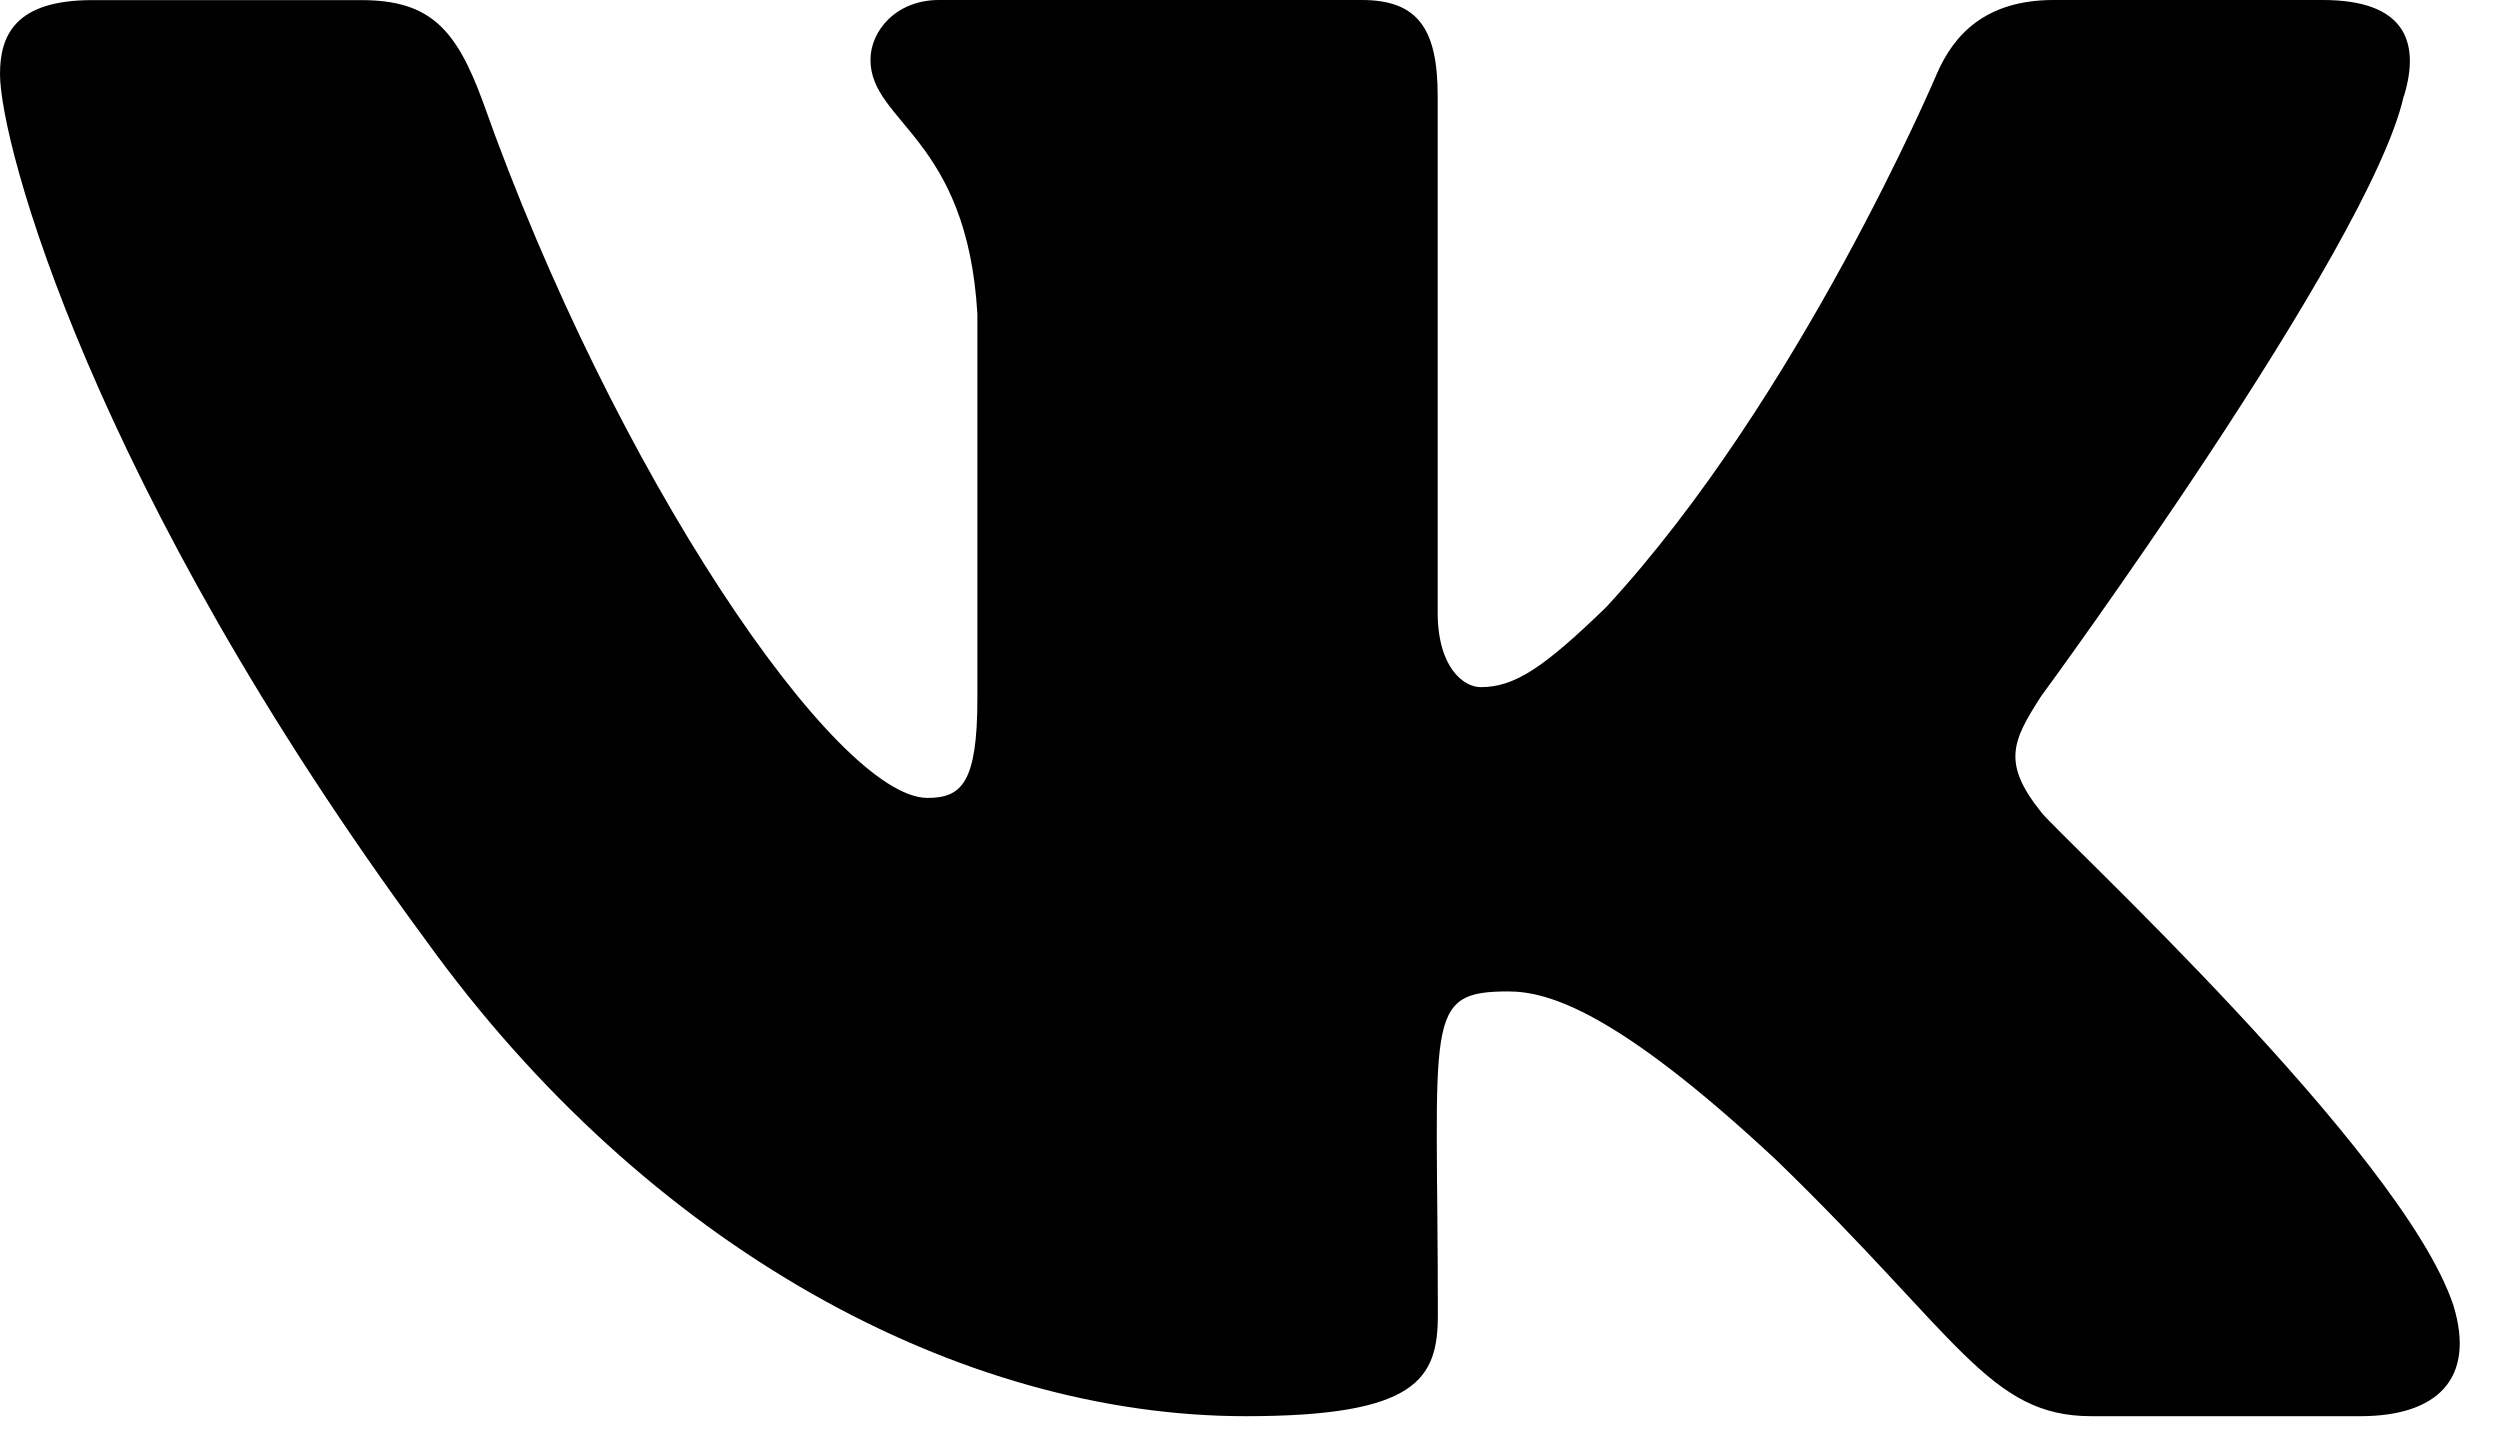
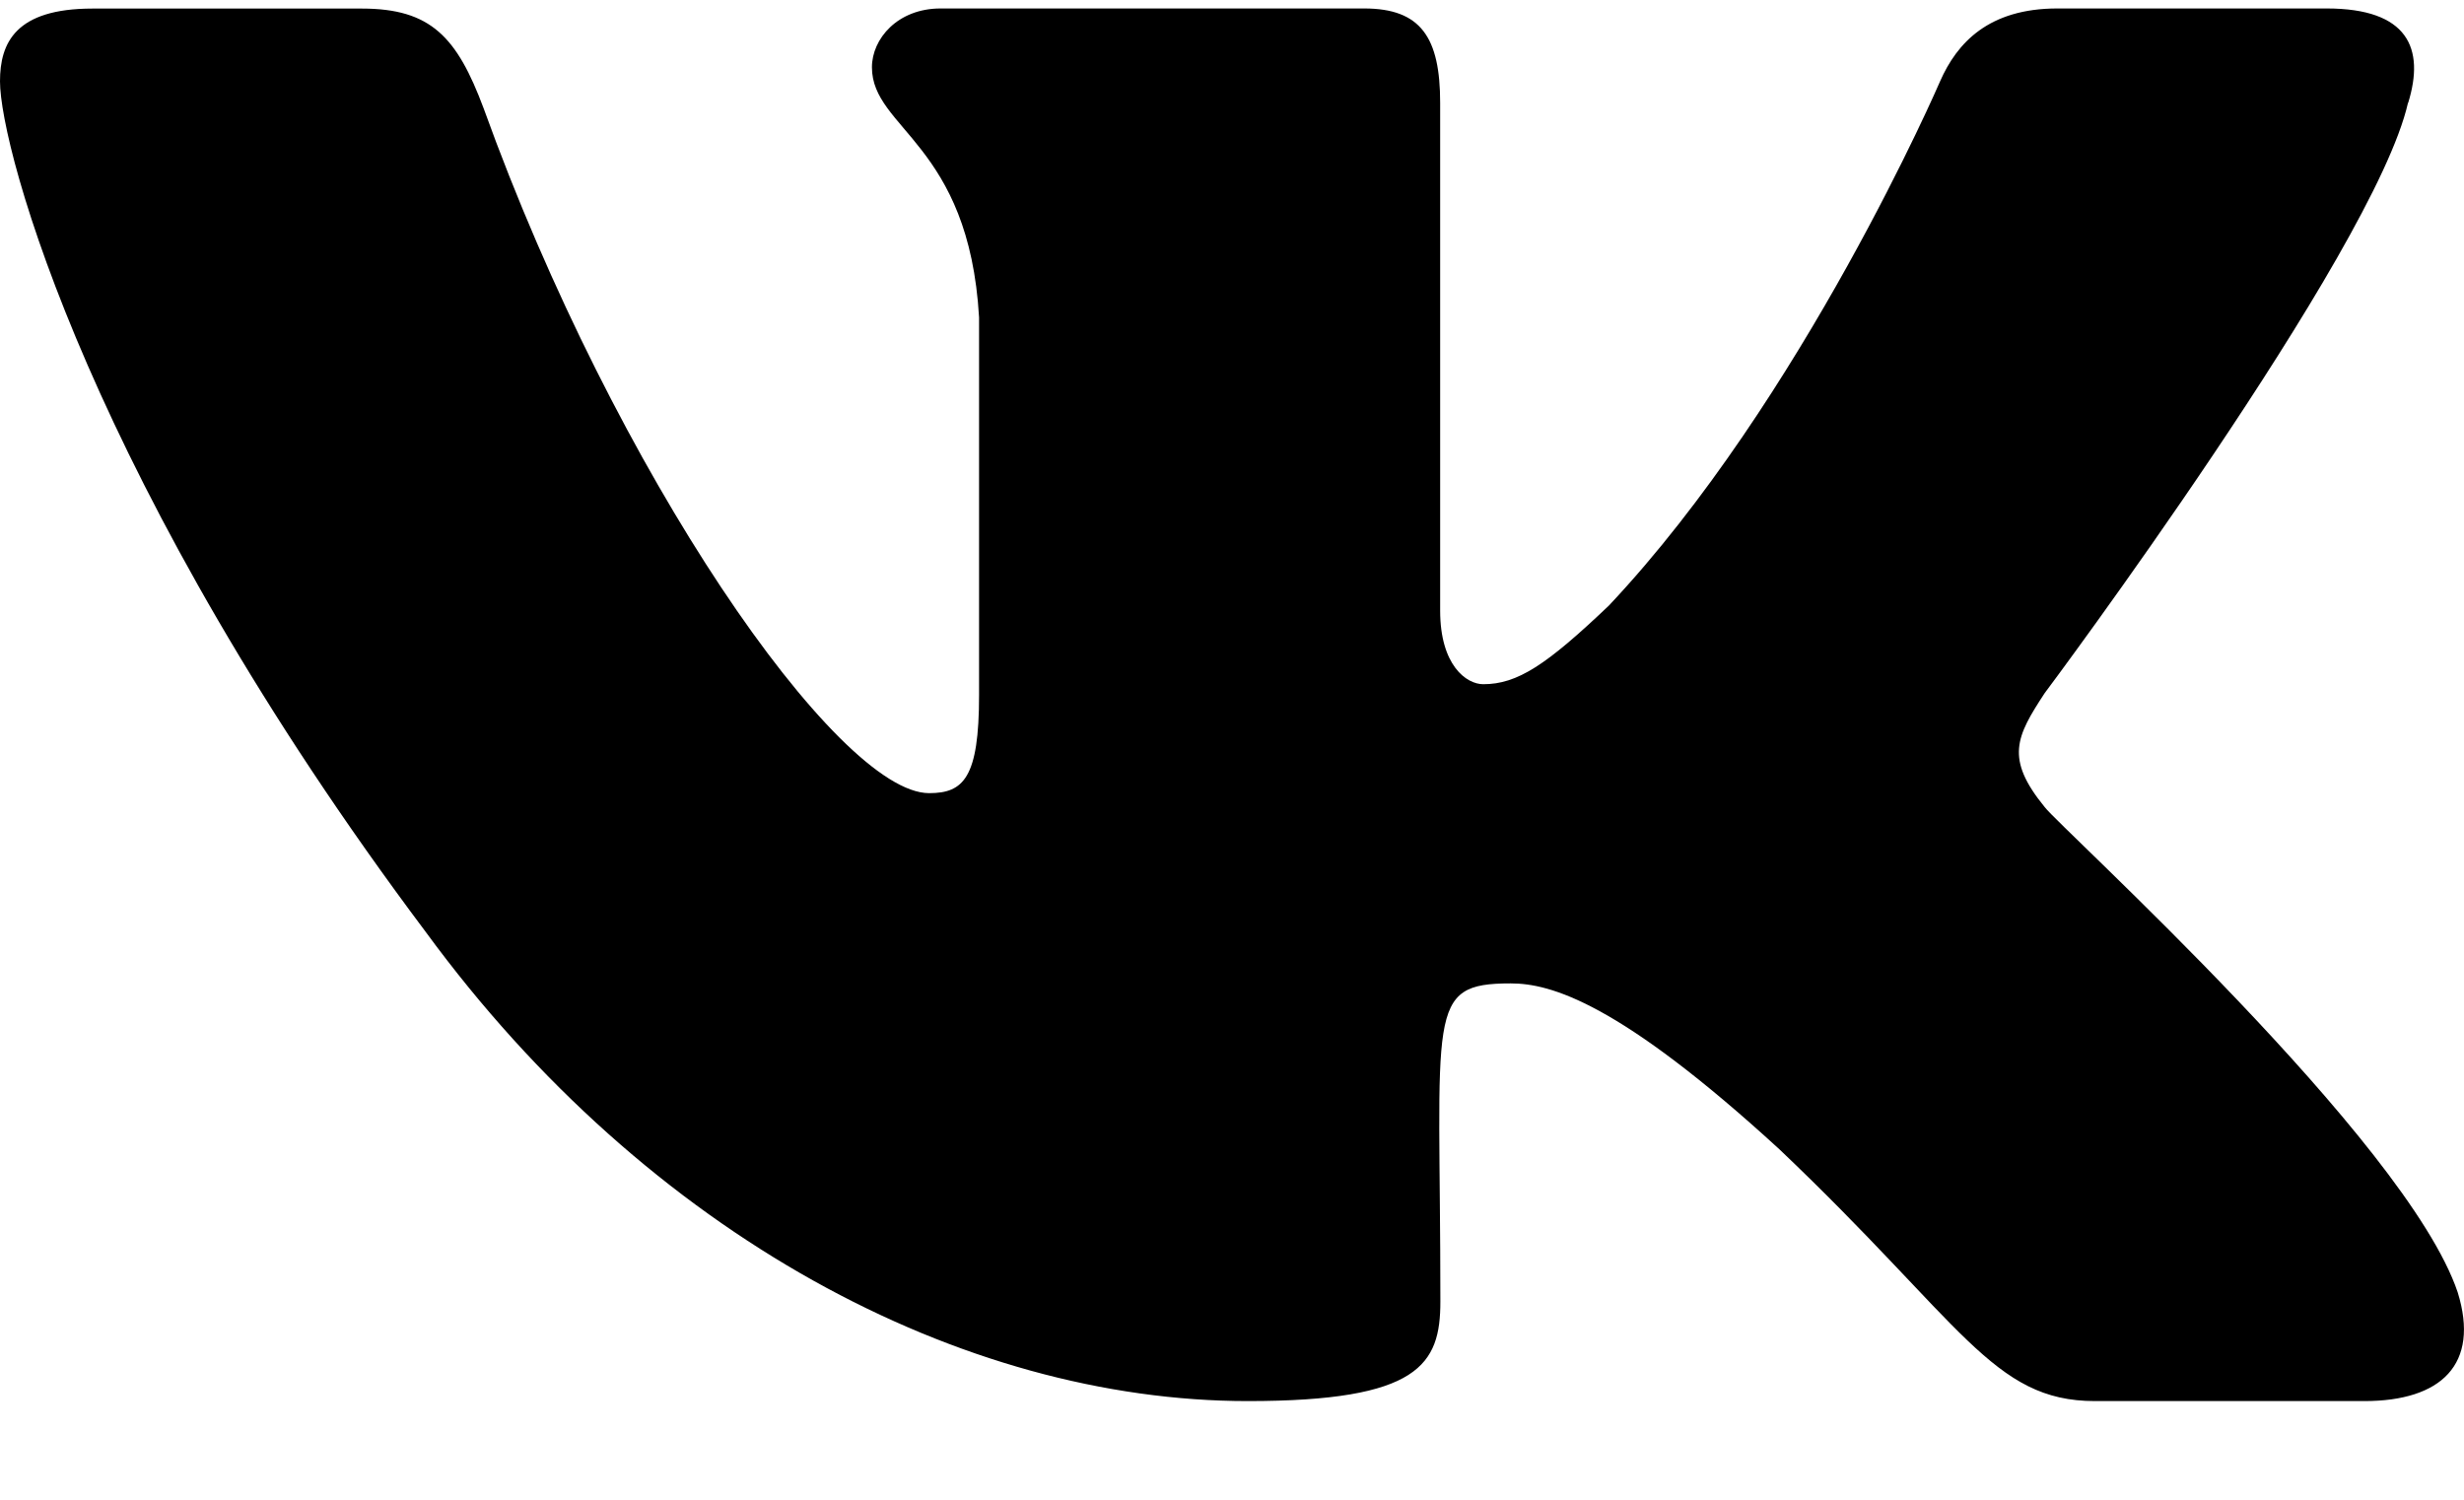
- <svg xmlns="http://www.w3.org/2000/svg" width="42" height="24" viewBox="0 0 42 24" fill="currentColor">
-   <path class="vk" d="M34.291 13.643C33.623 12.81 33.814 12.44 34.291 11.696C34.3 11.687 39.815 4.165 40.383 1.614L40.387 1.613C40.669 0.683 40.387 0 39.021 0H34.503C33.353 0 32.822 0.586 32.538 1.242C32.538 1.242 30.238 6.677 26.984 10.2C25.933 11.218 25.448 11.544 24.874 11.544C24.592 11.544 24.153 11.218 24.153 10.289V1.613C24.153 0.498 23.831 0 22.879 0H15.774C15.053 0 14.624 0.52 14.624 1.004C14.624 2.061 16.251 2.304 16.42 5.279V11.731C16.42 13.145 16.16 13.405 15.583 13.405C14.047 13.405 10.319 7.948 8.11 1.703C7.664 0.491 7.228 0.002 6.07 0.002H1.55C0.26 0.002 0 0.588 0 1.244C0 2.403 1.536 8.166 7.142 15.78C10.879 20.976 16.141 23.792 20.928 23.792C23.805 23.792 24.156 23.167 24.156 22.091C24.156 17.125 23.896 16.656 25.337 16.656C26.006 16.656 27.156 16.983 29.842 19.489C32.912 22.462 33.416 23.792 35.135 23.792H39.653C40.941 23.792 41.594 23.167 41.218 21.933C40.359 19.338 34.553 14 34.291 13.643Z" />
+ <svg xmlns="http://www.w3.org/2000/svg" viewBox="0 0 23 14" fill="currentColor">
+   <path d="M19.086 7.534C18.714 7.079 18.82 6.876 19.086 6.47C19.091 6.465 22.16 2.355 22.477 0.961L22.479 0.96C22.636 0.452 22.479 0.079 21.718 0.079H19.204C18.564 0.079 18.268 0.399 18.11 0.758C18.11 0.758 16.83 3.727 15.019 5.652C14.434 6.209 14.164 6.387 13.845 6.387C13.687 6.387 13.443 6.209 13.443 5.701V0.96C13.443 0.351 13.264 0.079 12.734 0.079H8.78C8.378 0.079 8.139 0.363 8.139 0.628C8.139 1.205 9.045 1.338 9.139 2.963V6.489C9.139 7.262 8.994 7.404 8.673 7.404C7.818 7.404 5.743 4.422 4.514 1.01C4.266 0.347 4.023 0.08 3.378 0.08H0.863C0.145 0.08 0 0.4 0 0.759C0 1.392 0.855 4.541 3.975 8.701C6.055 11.54 8.984 13.079 11.648 13.079C13.249 13.079 13.445 12.737 13.445 12.15C13.445 9.436 13.3 9.18 14.102 9.18C14.474 9.18 15.114 9.358 16.609 10.728C18.318 12.352 18.599 13.079 19.555 13.079H22.07C22.787 13.079 23.15 12.737 22.941 12.063C22.463 10.645 19.232 7.729 19.086 7.534Z" />
</svg>
